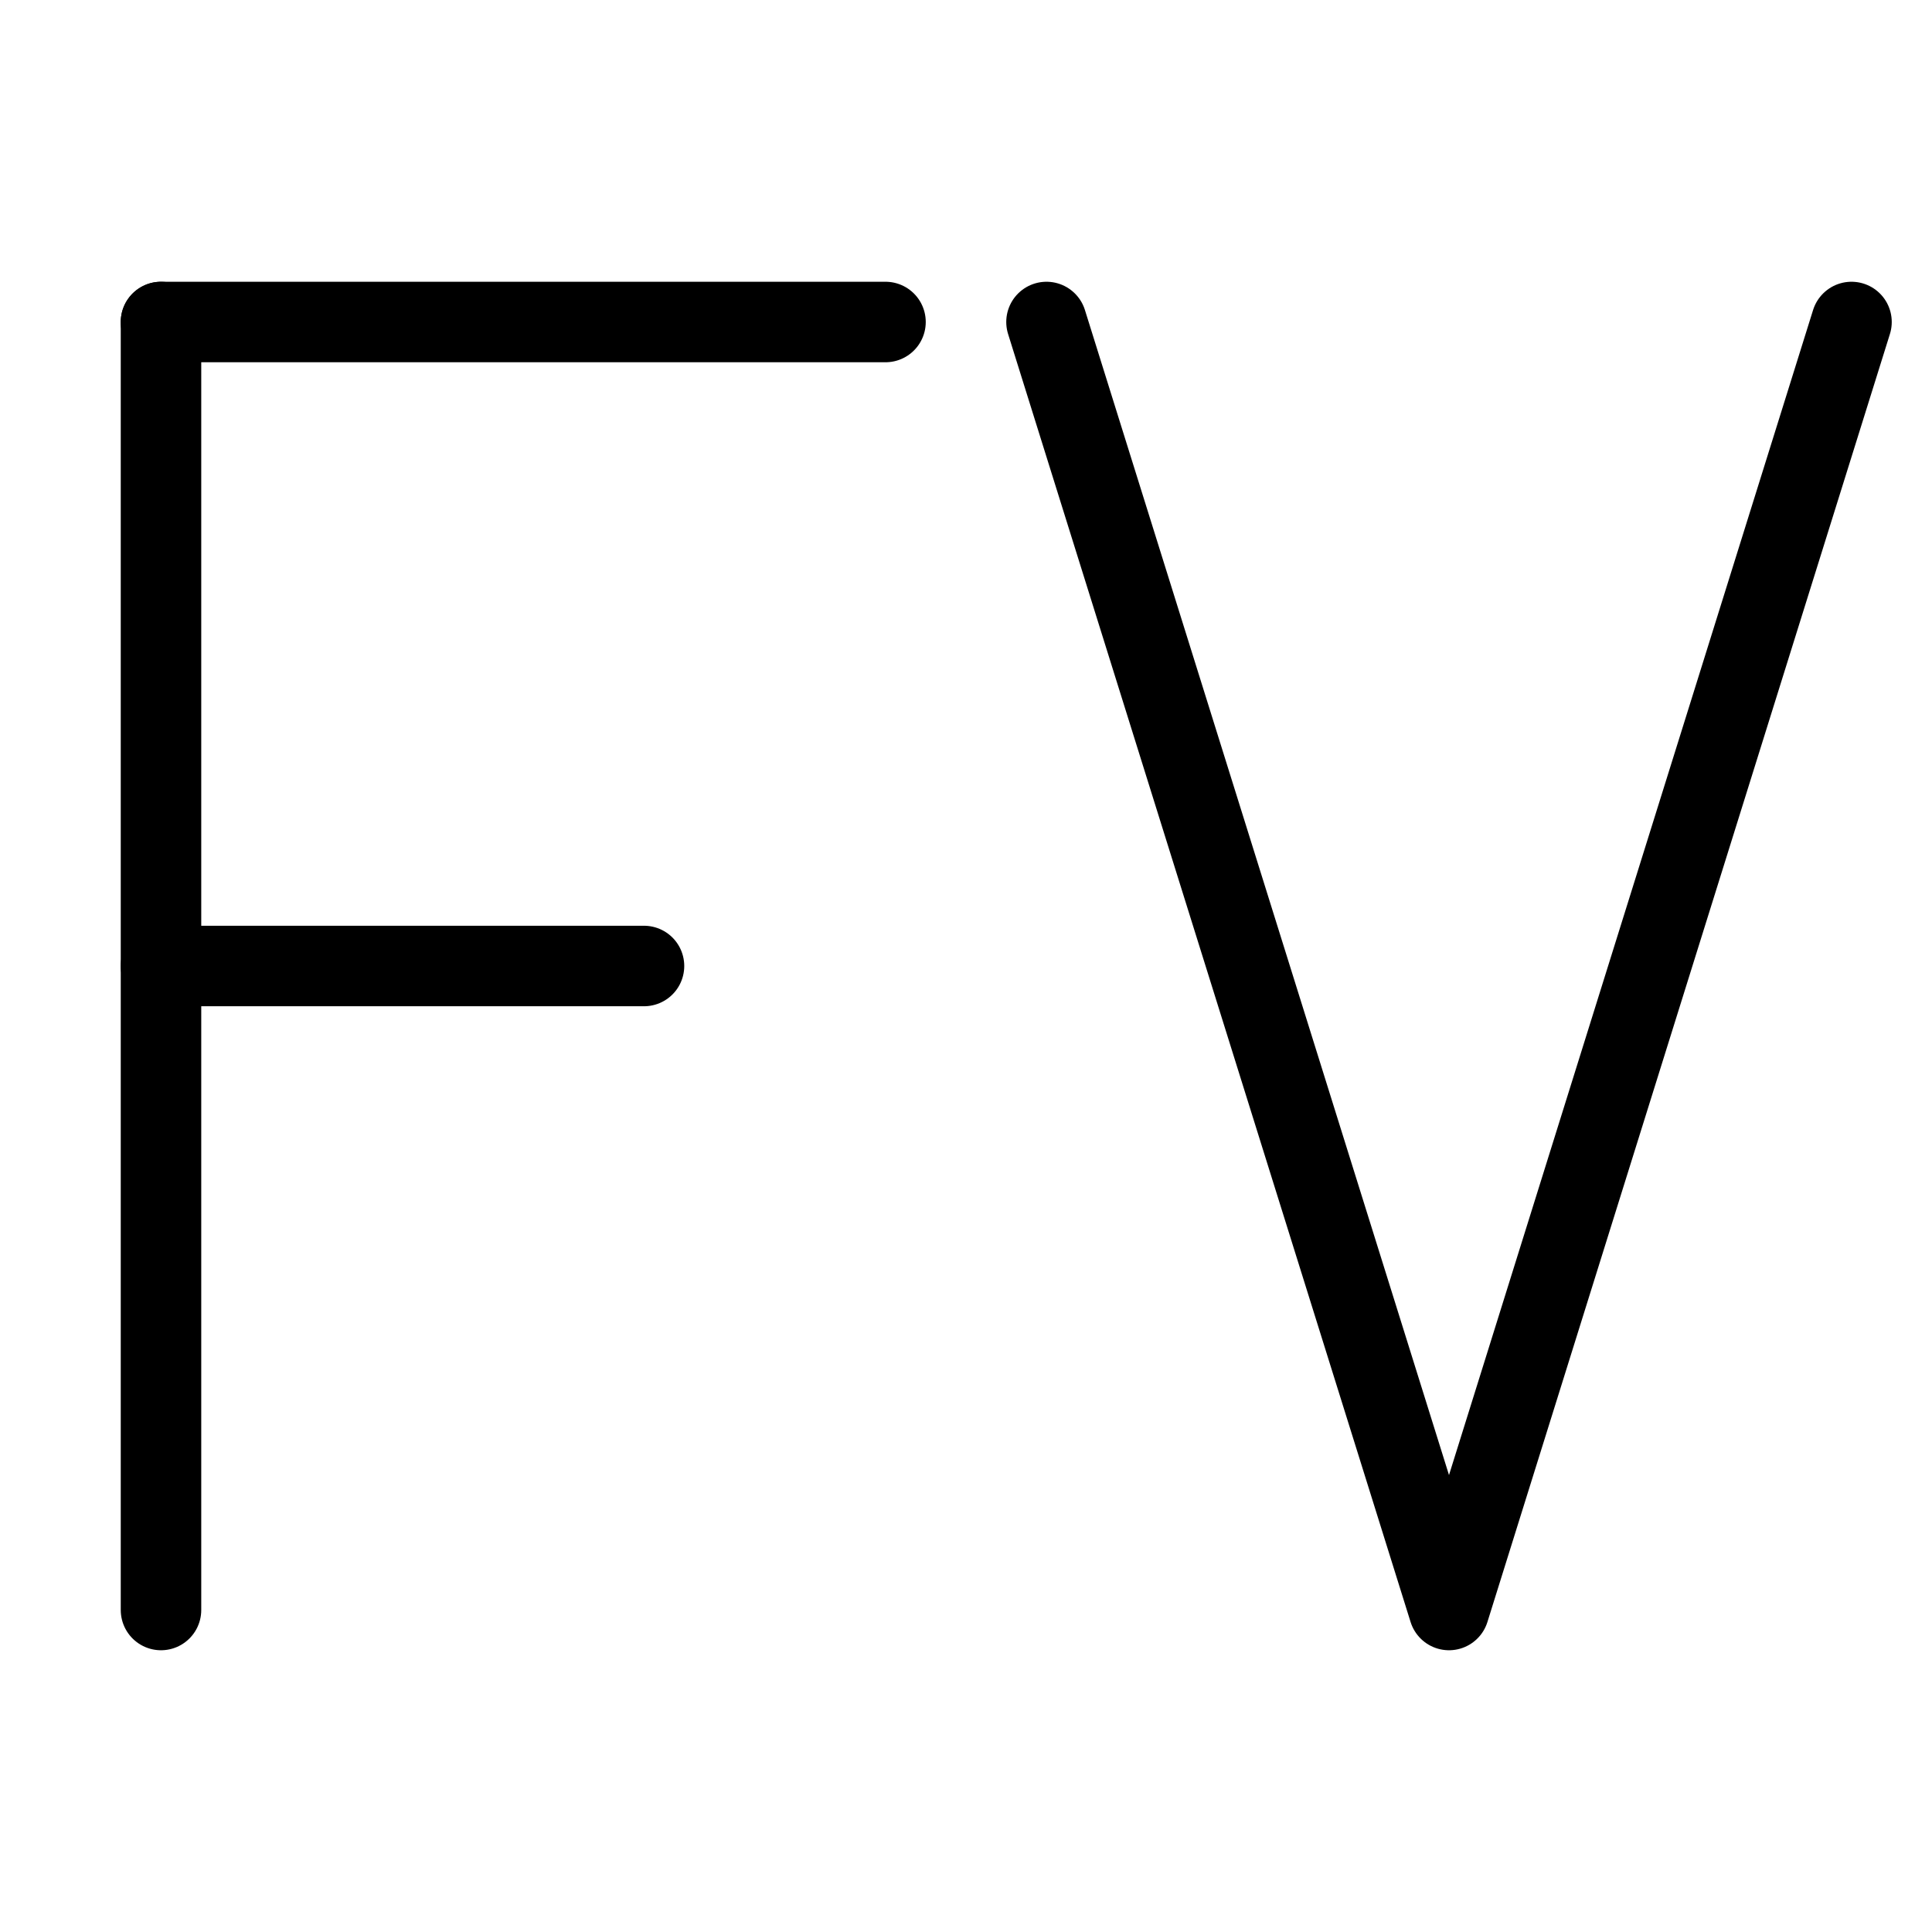
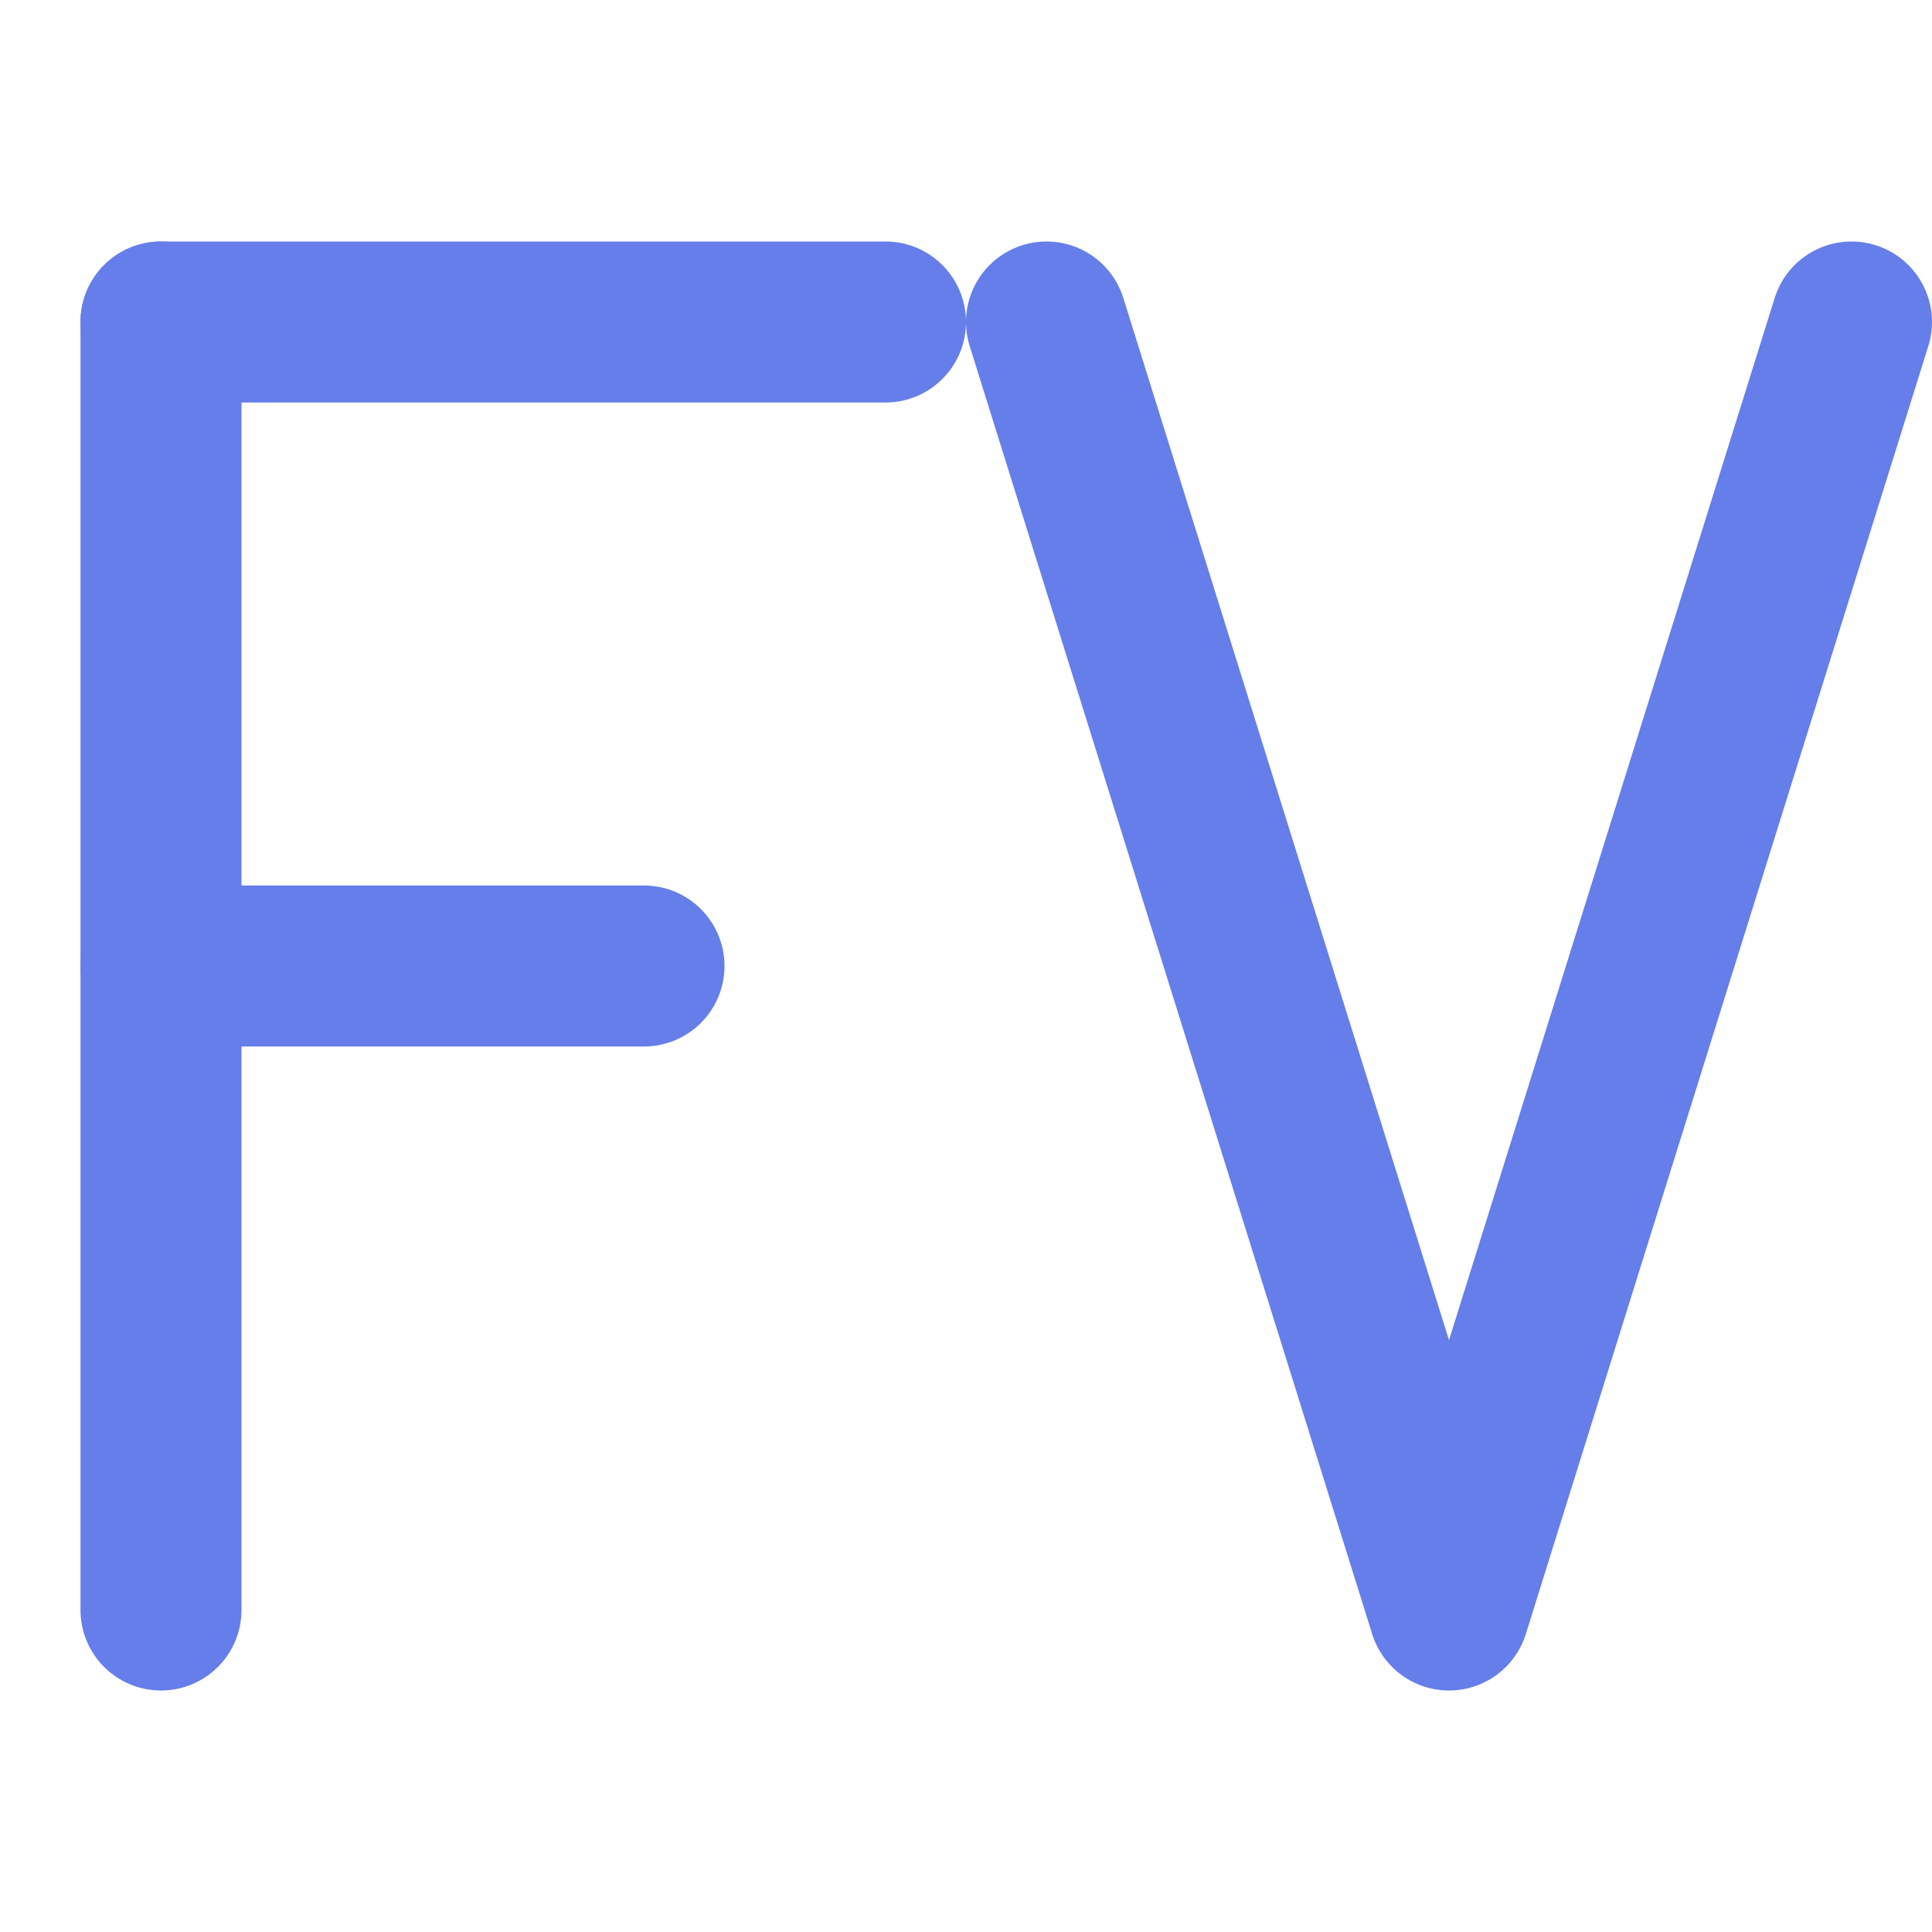
- <svg xmlns="http://www.w3.org/2000/svg" viewBox="0 0 24 24" fill="none" stroke="currentColor" stroke-width="1" stroke-linecap="round" stroke-linejoin="round">
+ <svg xmlns="http://www.w3.org/2000/svg" viewBox="0 0 24 24" fill="none" stroke="#667eea" stroke-width="2" stroke-linecap="round" stroke-linejoin="round">
  <line x1="2" y1="4" x2="2" y2="20" />
  <line x1="2" y1="4" x2="11" y2="4" />
  <line x1="2" y1="12" x2="8" y2="12" />
  <polyline points="13 4 18 20 23 4" />
</svg>
